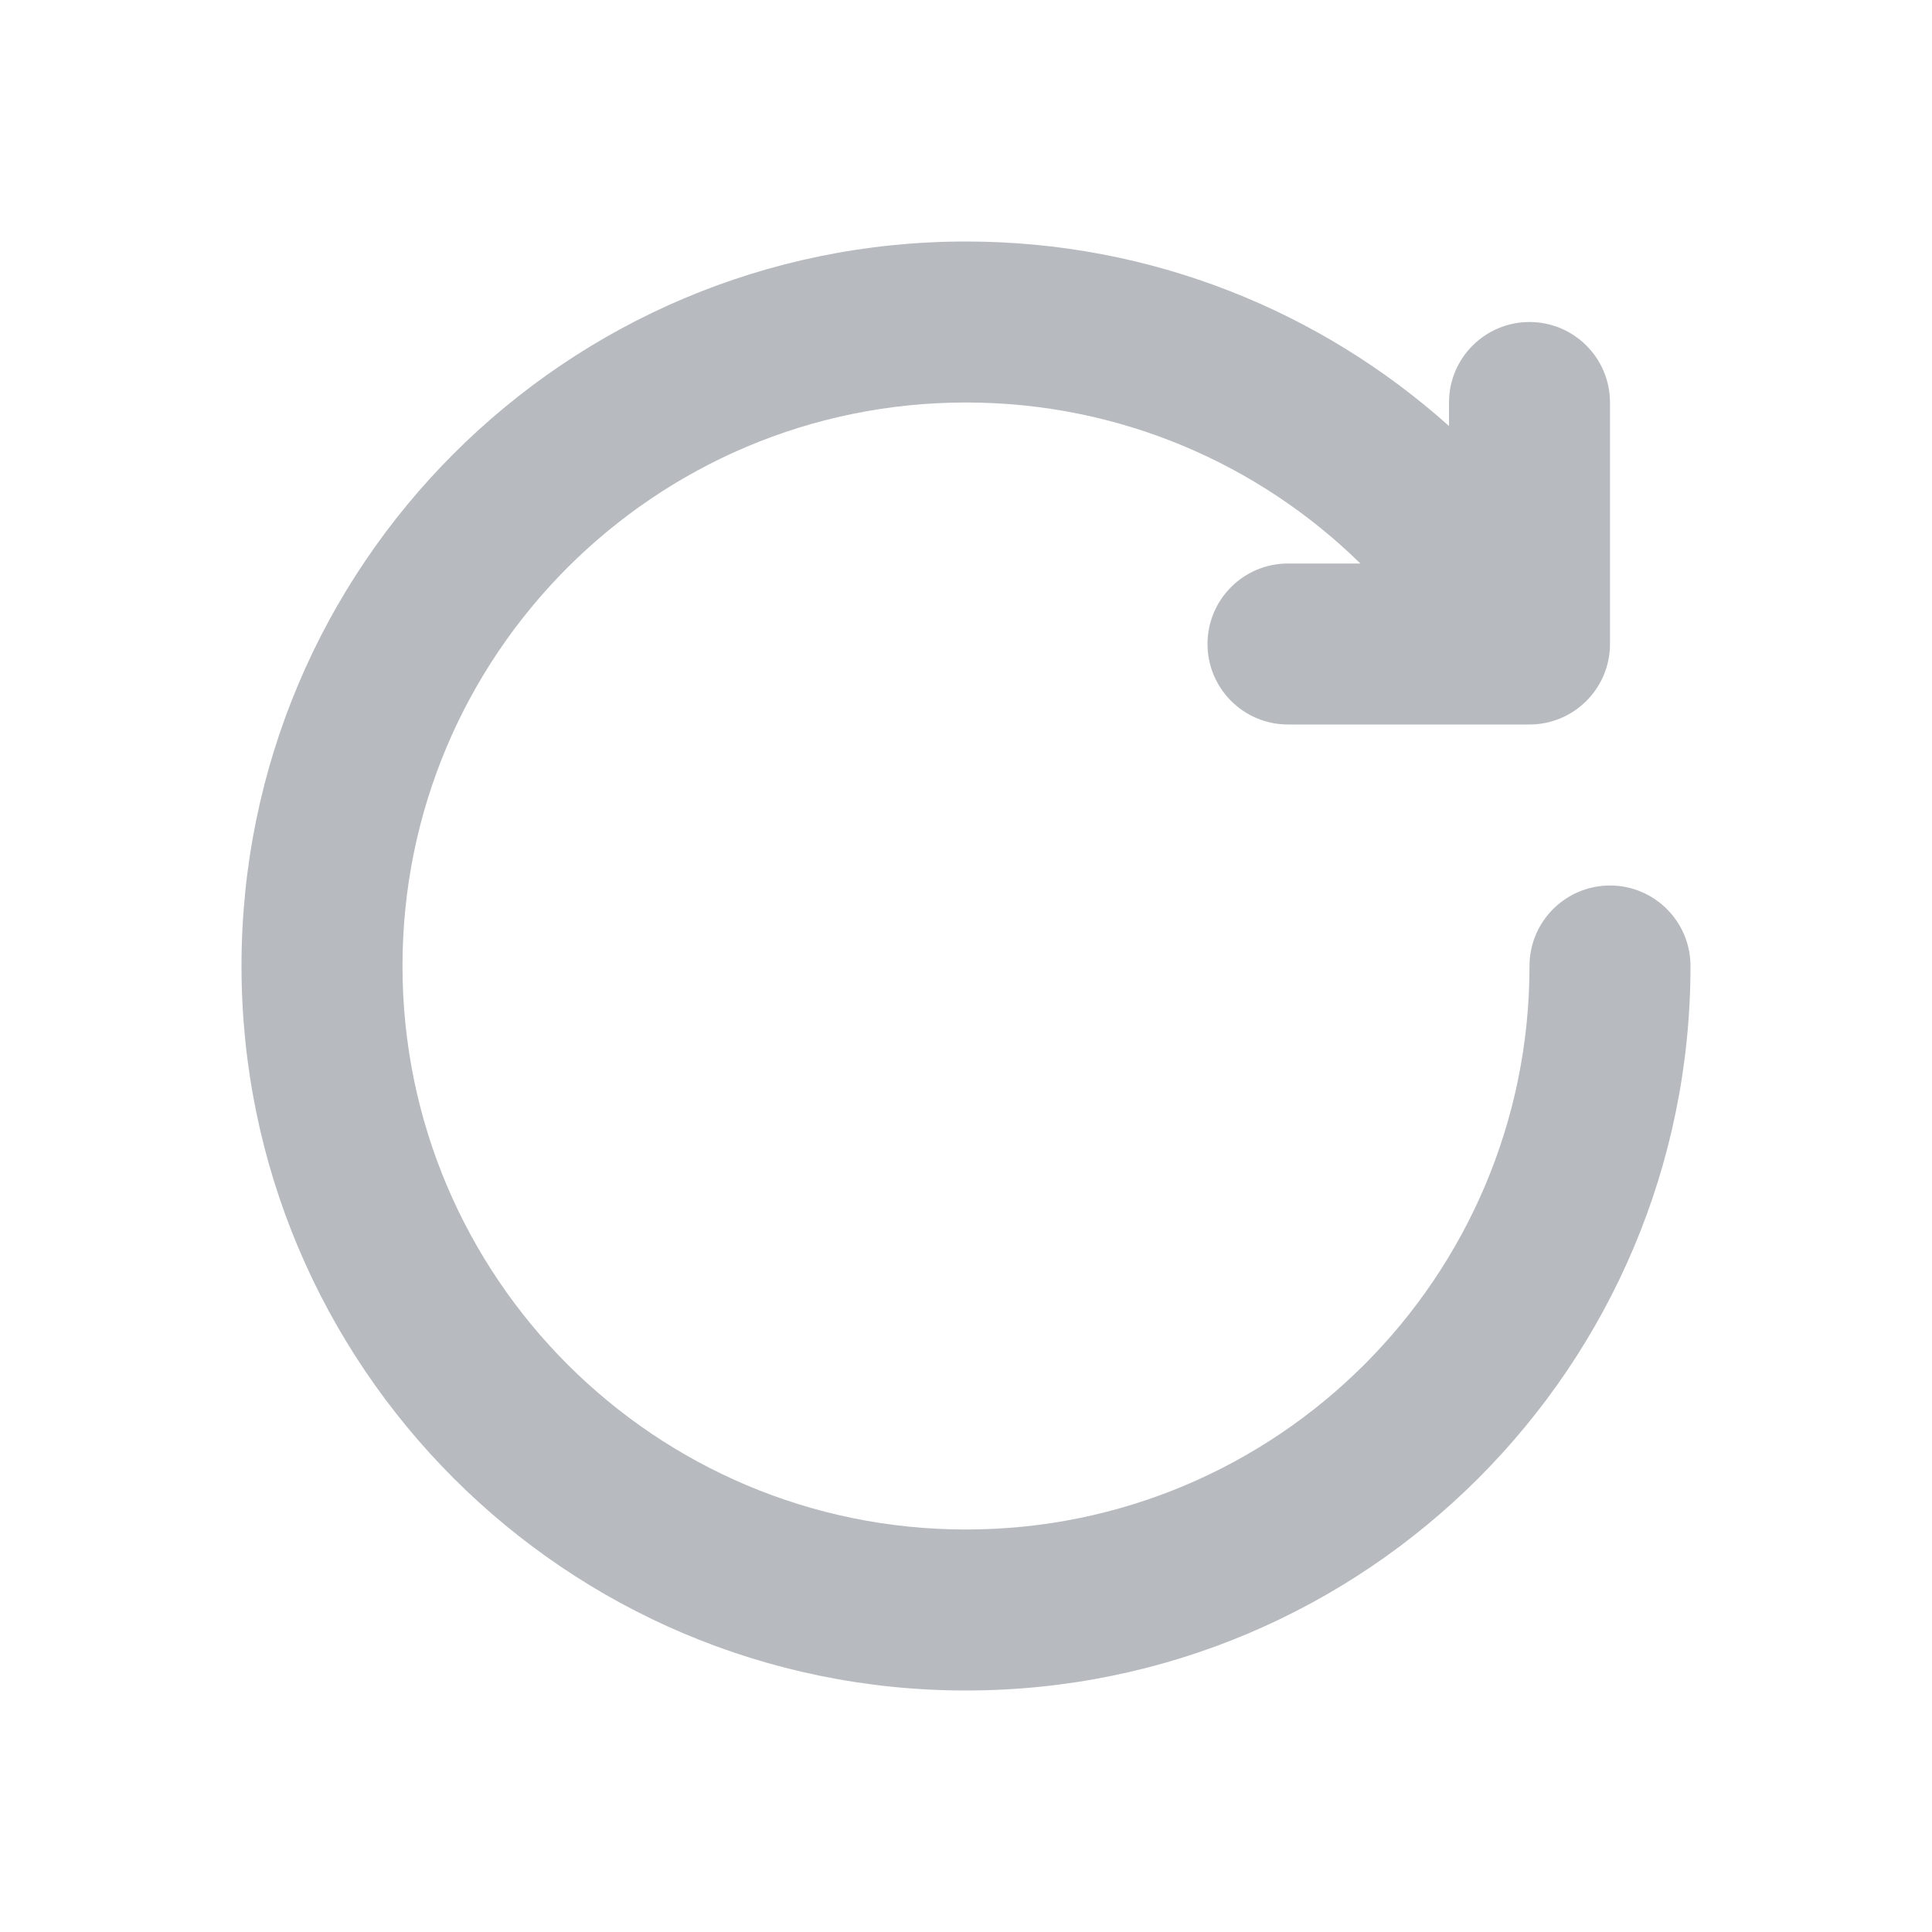
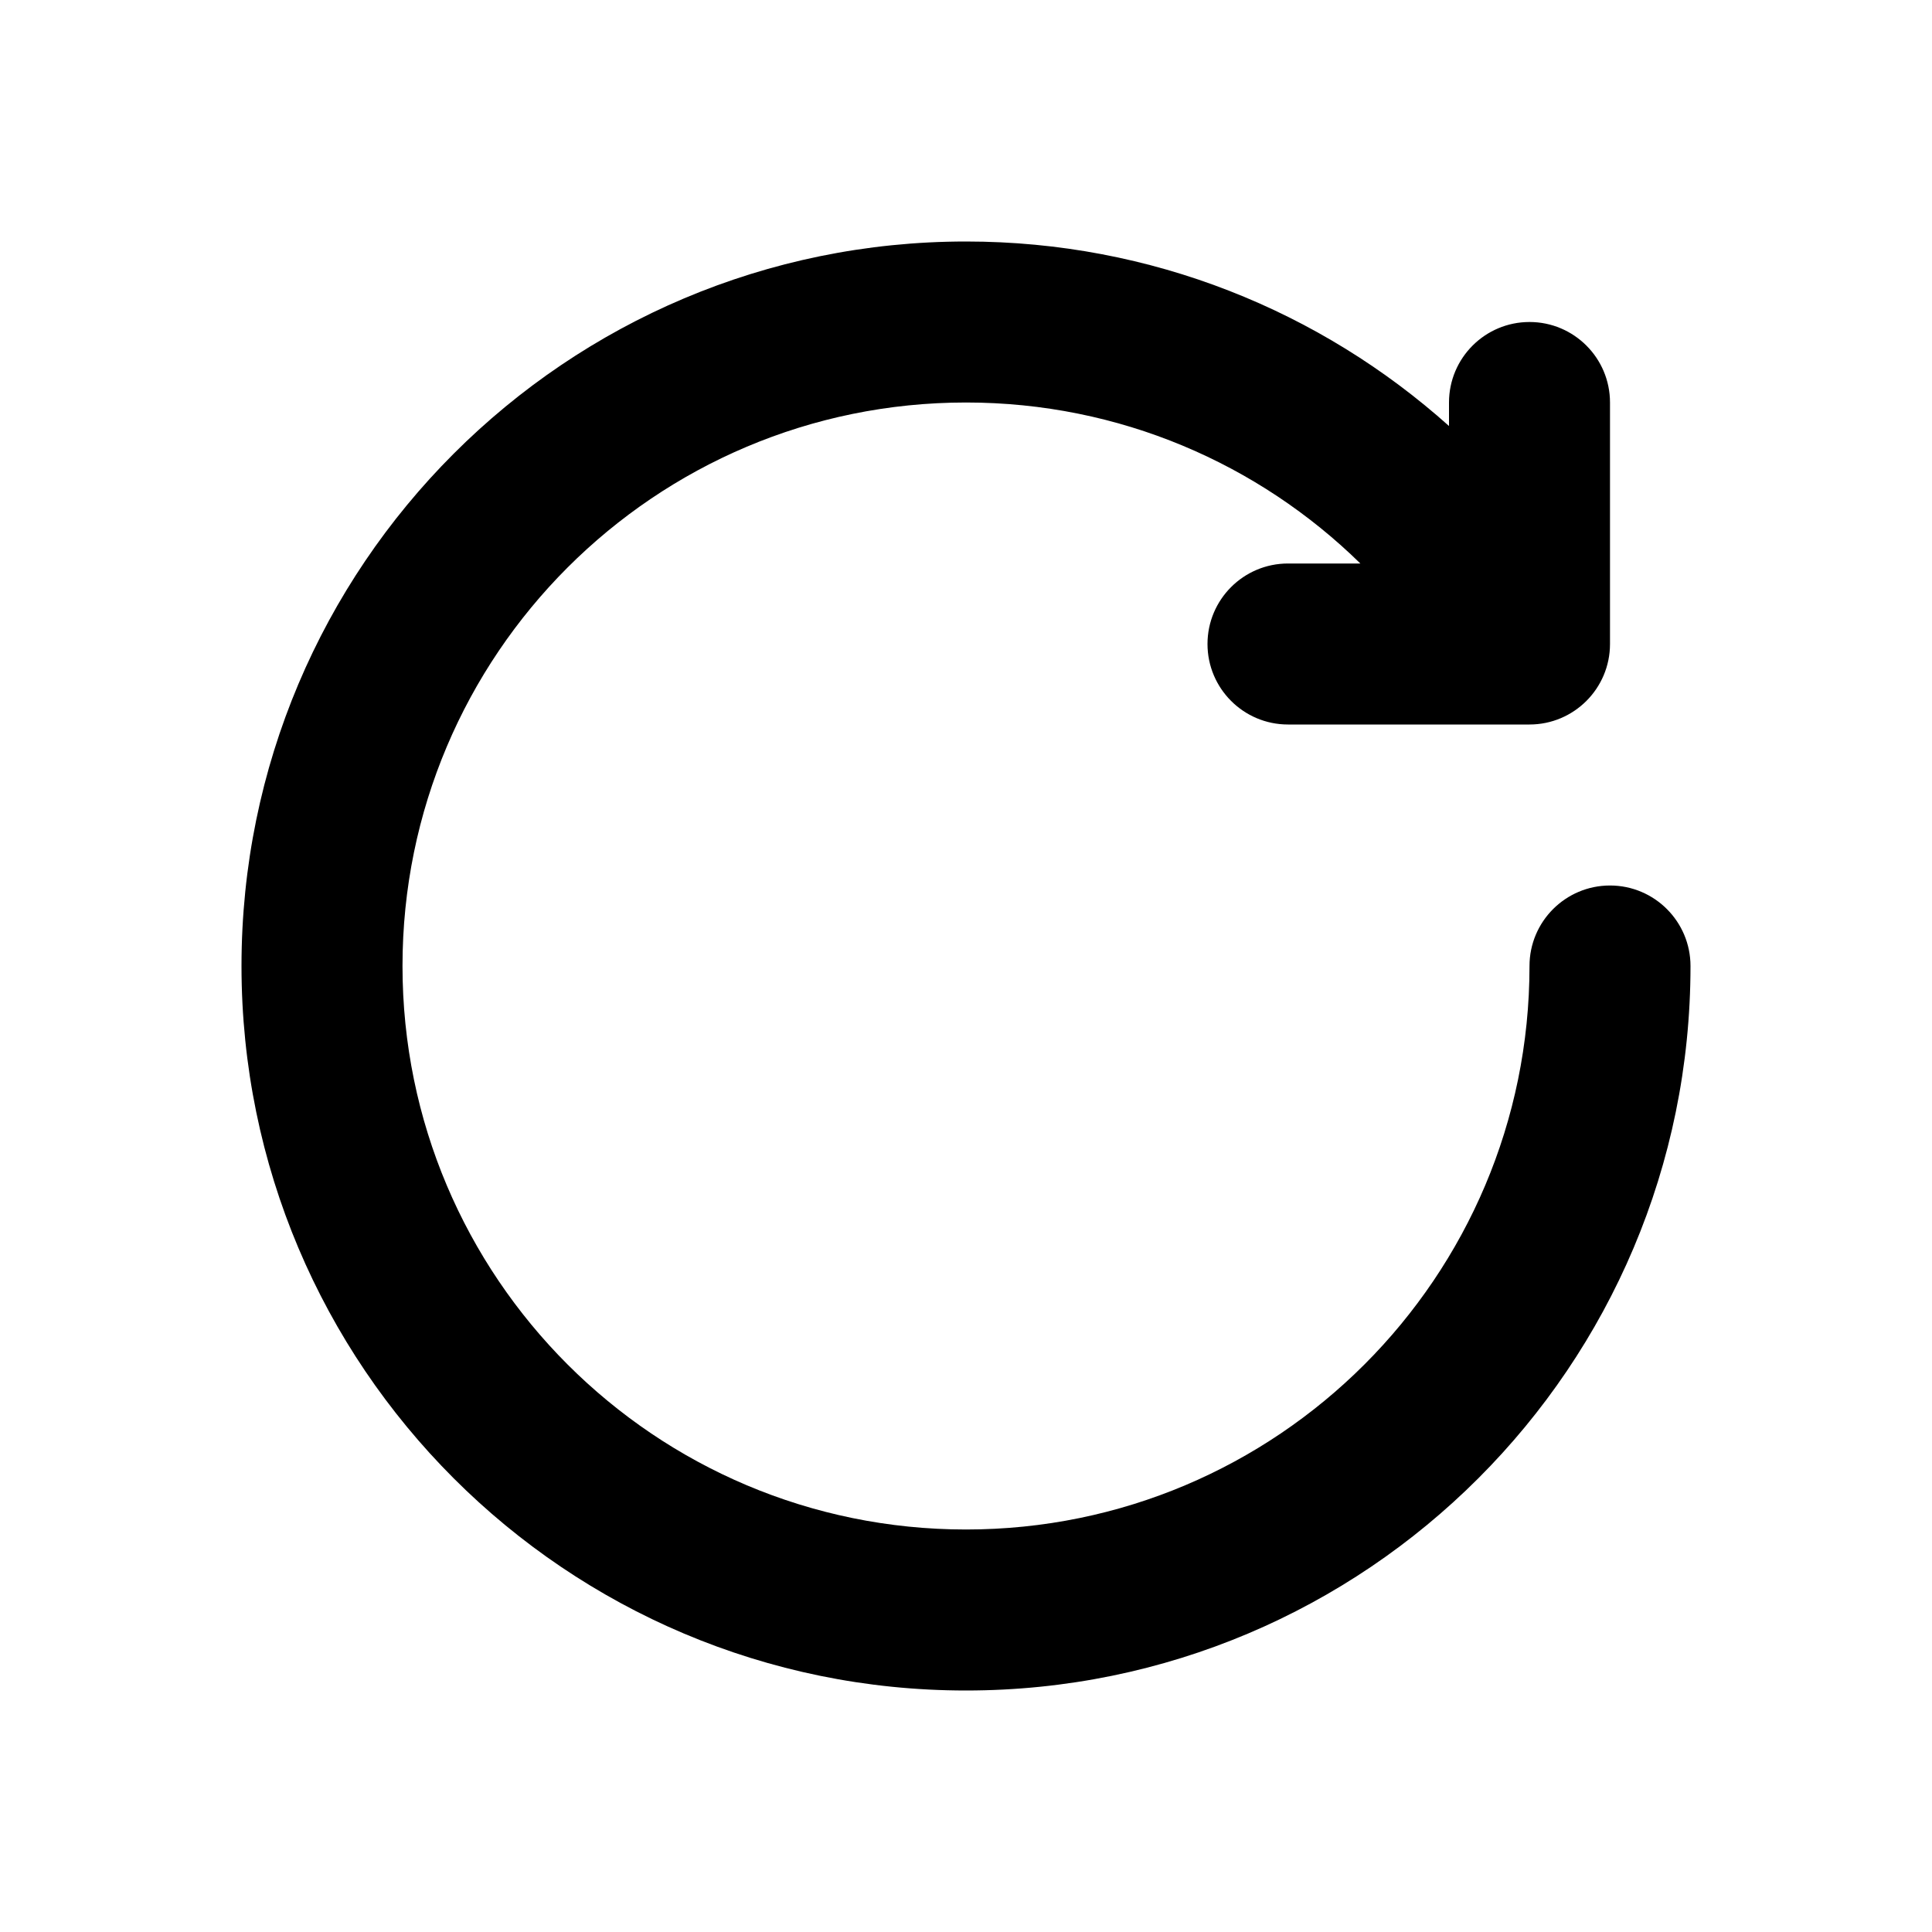
<svg xmlns="http://www.w3.org/2000/svg" width="24" height="24" viewBox="0 0 24 24" fill="none">
-   <path fill-rule="evenodd" clip-rule="evenodd" d="M5 12C5 8.134 8.134 5 12 5C13.907 5 15.636 5.762 16.899 7H16C15.448 7 15 7.448 15 8C15 8.552 15.448 9 16 9H19C19.552 9 20 8.552 20 8V5C20 4.448 19.552 4 19 4C18.448 4 18 4.448 18 5V5.292C16.408 3.867 14.306 3 12 3C7.029 3 3 7.029 3 12C3 16.971 7.029 21 12 21C16.971 21 21 16.971 21 12C21 11.448 20.552 11 20 11C19.448 11 19 11.448 19 12C19 15.866 15.866 19 12 19C8.134 19 5 15.866 5 12Z" fill="#B7BBBF" />
+   <path fill-rule="evenodd" clip-rule="evenodd" d="M5 12C5 8.134 8.134 5 12 5C13.907 5 15.636 5.762 16.899 7H16C15.448 7 15 7.448 15 8C15 8.552 15.448 9 16 9H19C19.552 9 20 8.552 20 8V5C20 4.448 19.552 4 19 4C18.448 4 18 4.448 18 5V5.292C16.408 3.867 14.306 3 12 3C7.029 3 3 7.029 3 12C3 16.971 7.029 21 12 21C16.971 21 21 16.971 21 12C21 11.448 20.552 11 20 11C19.448 11 19 11.448 19 12C19 15.866 15.866 19 12 19C8.134 19 5 15.866 5 12Z" fill="black" />
</svg>
